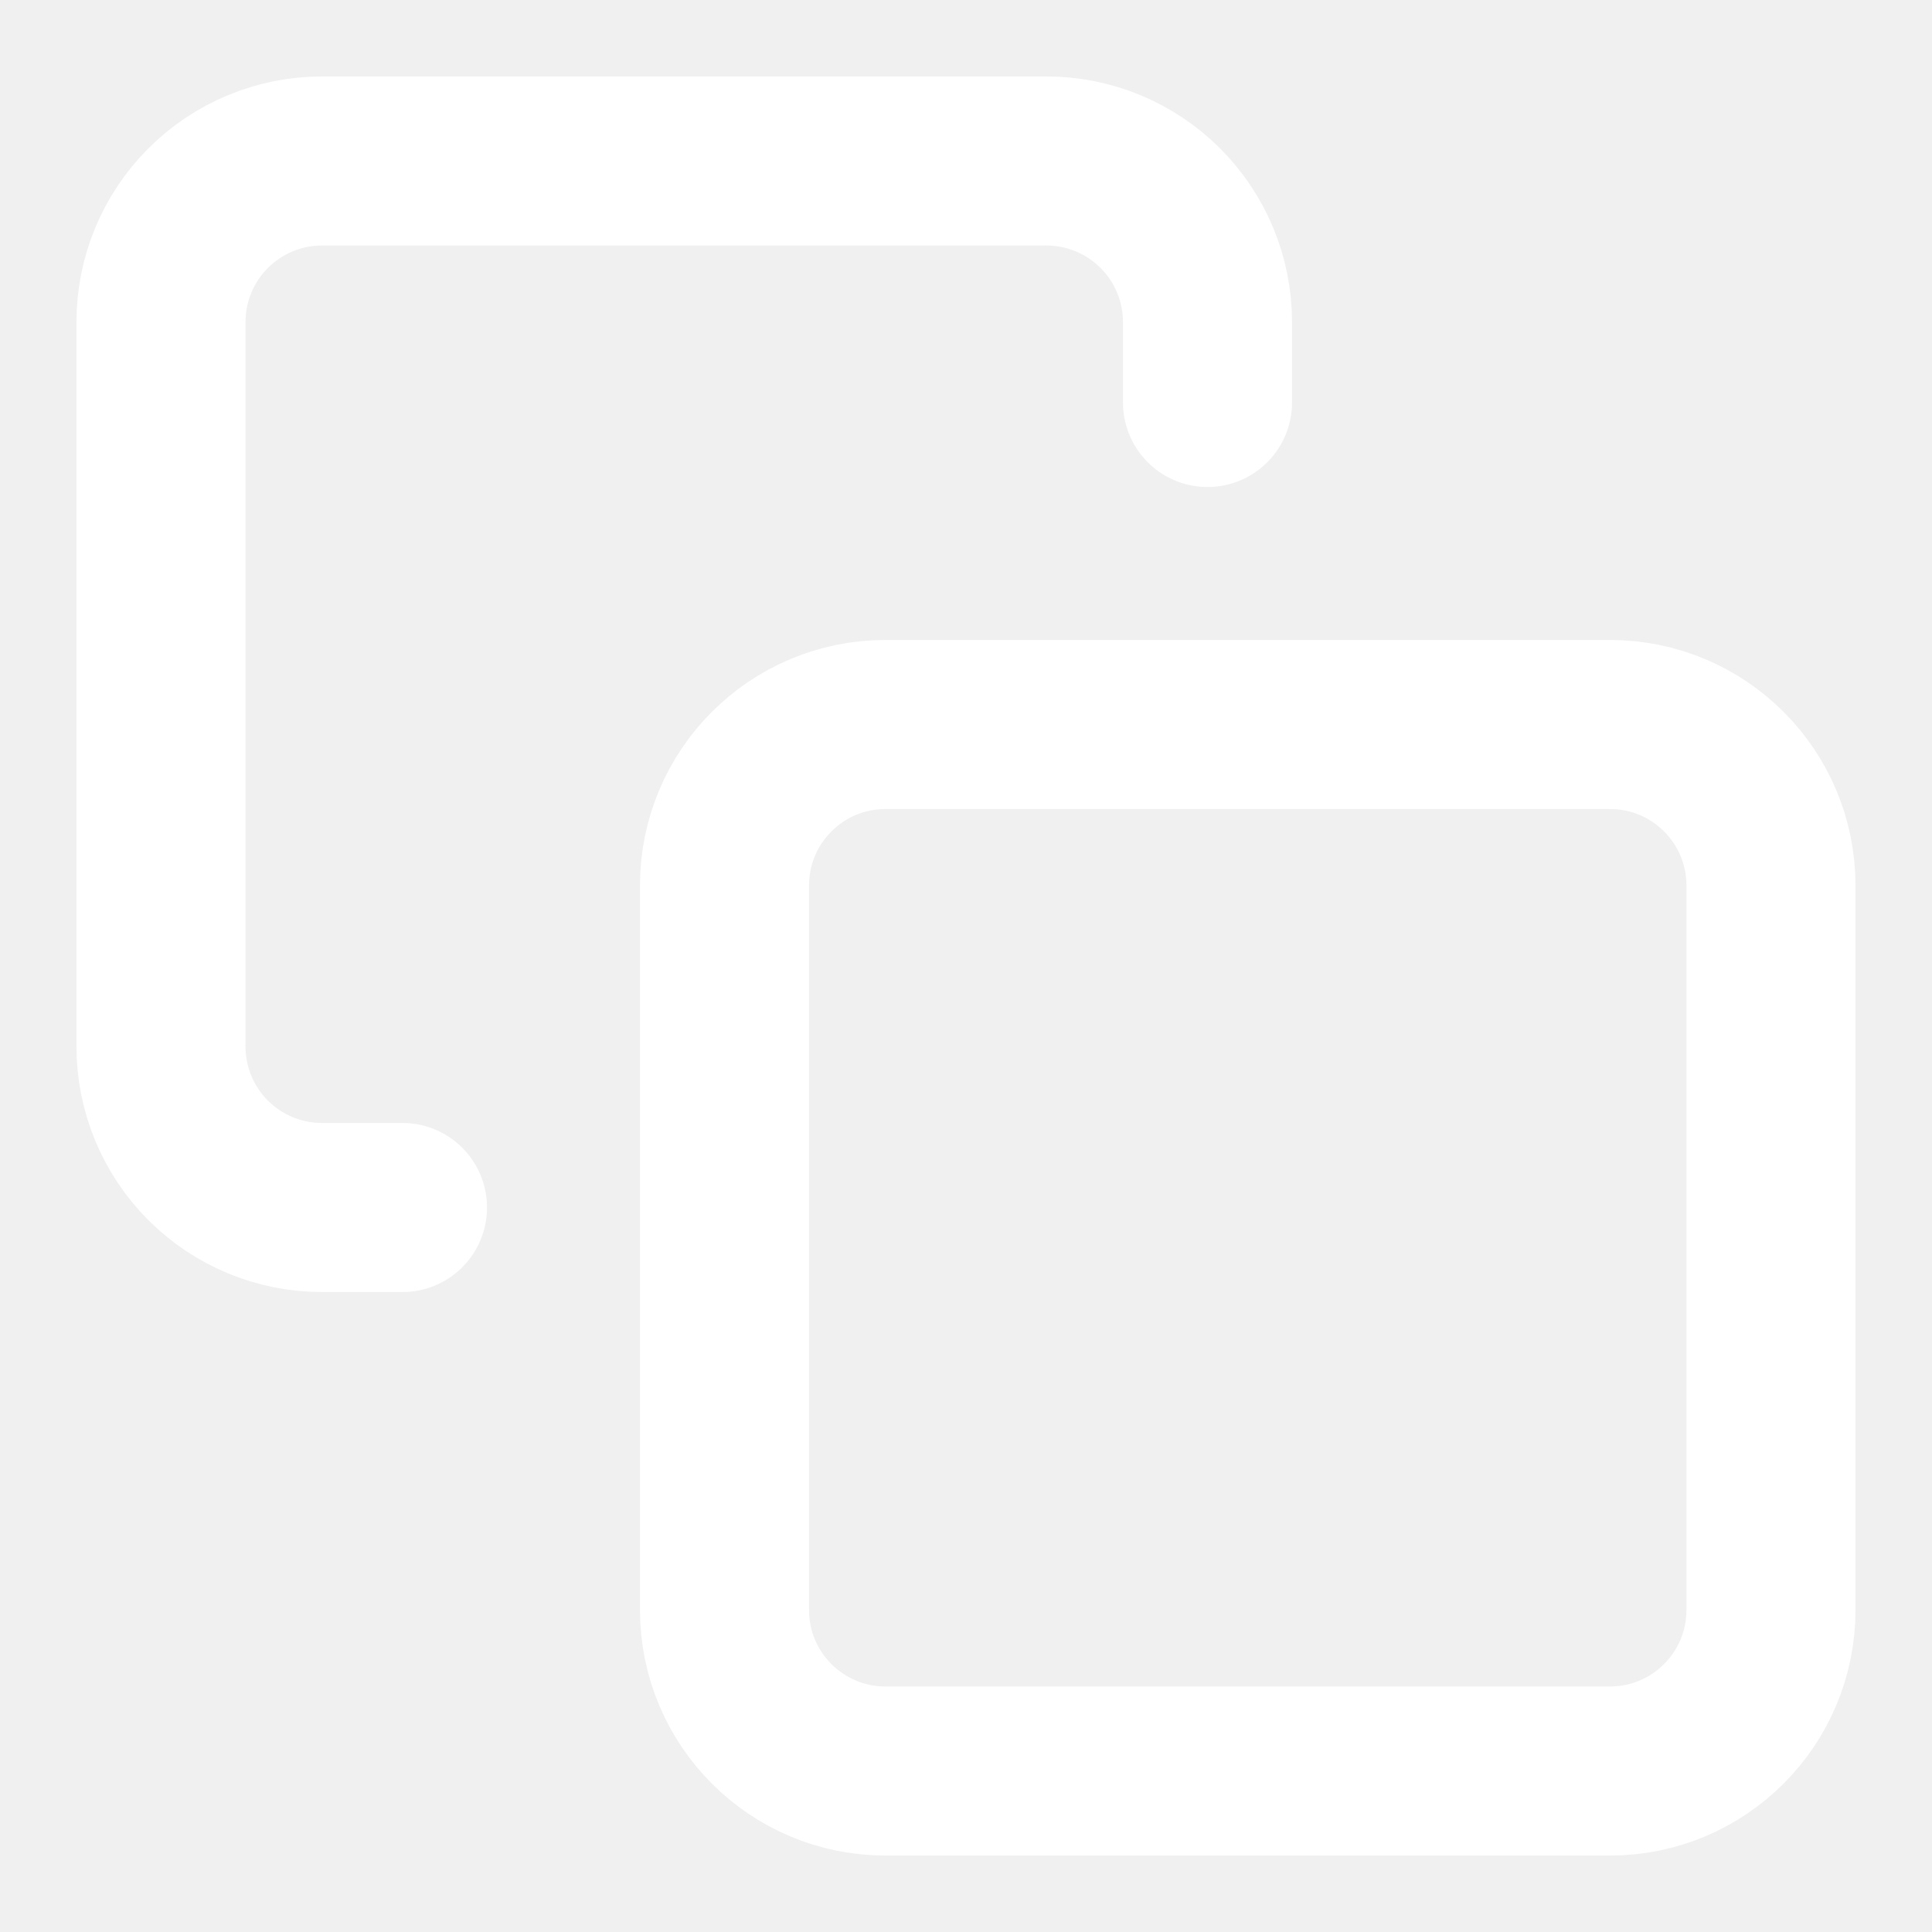
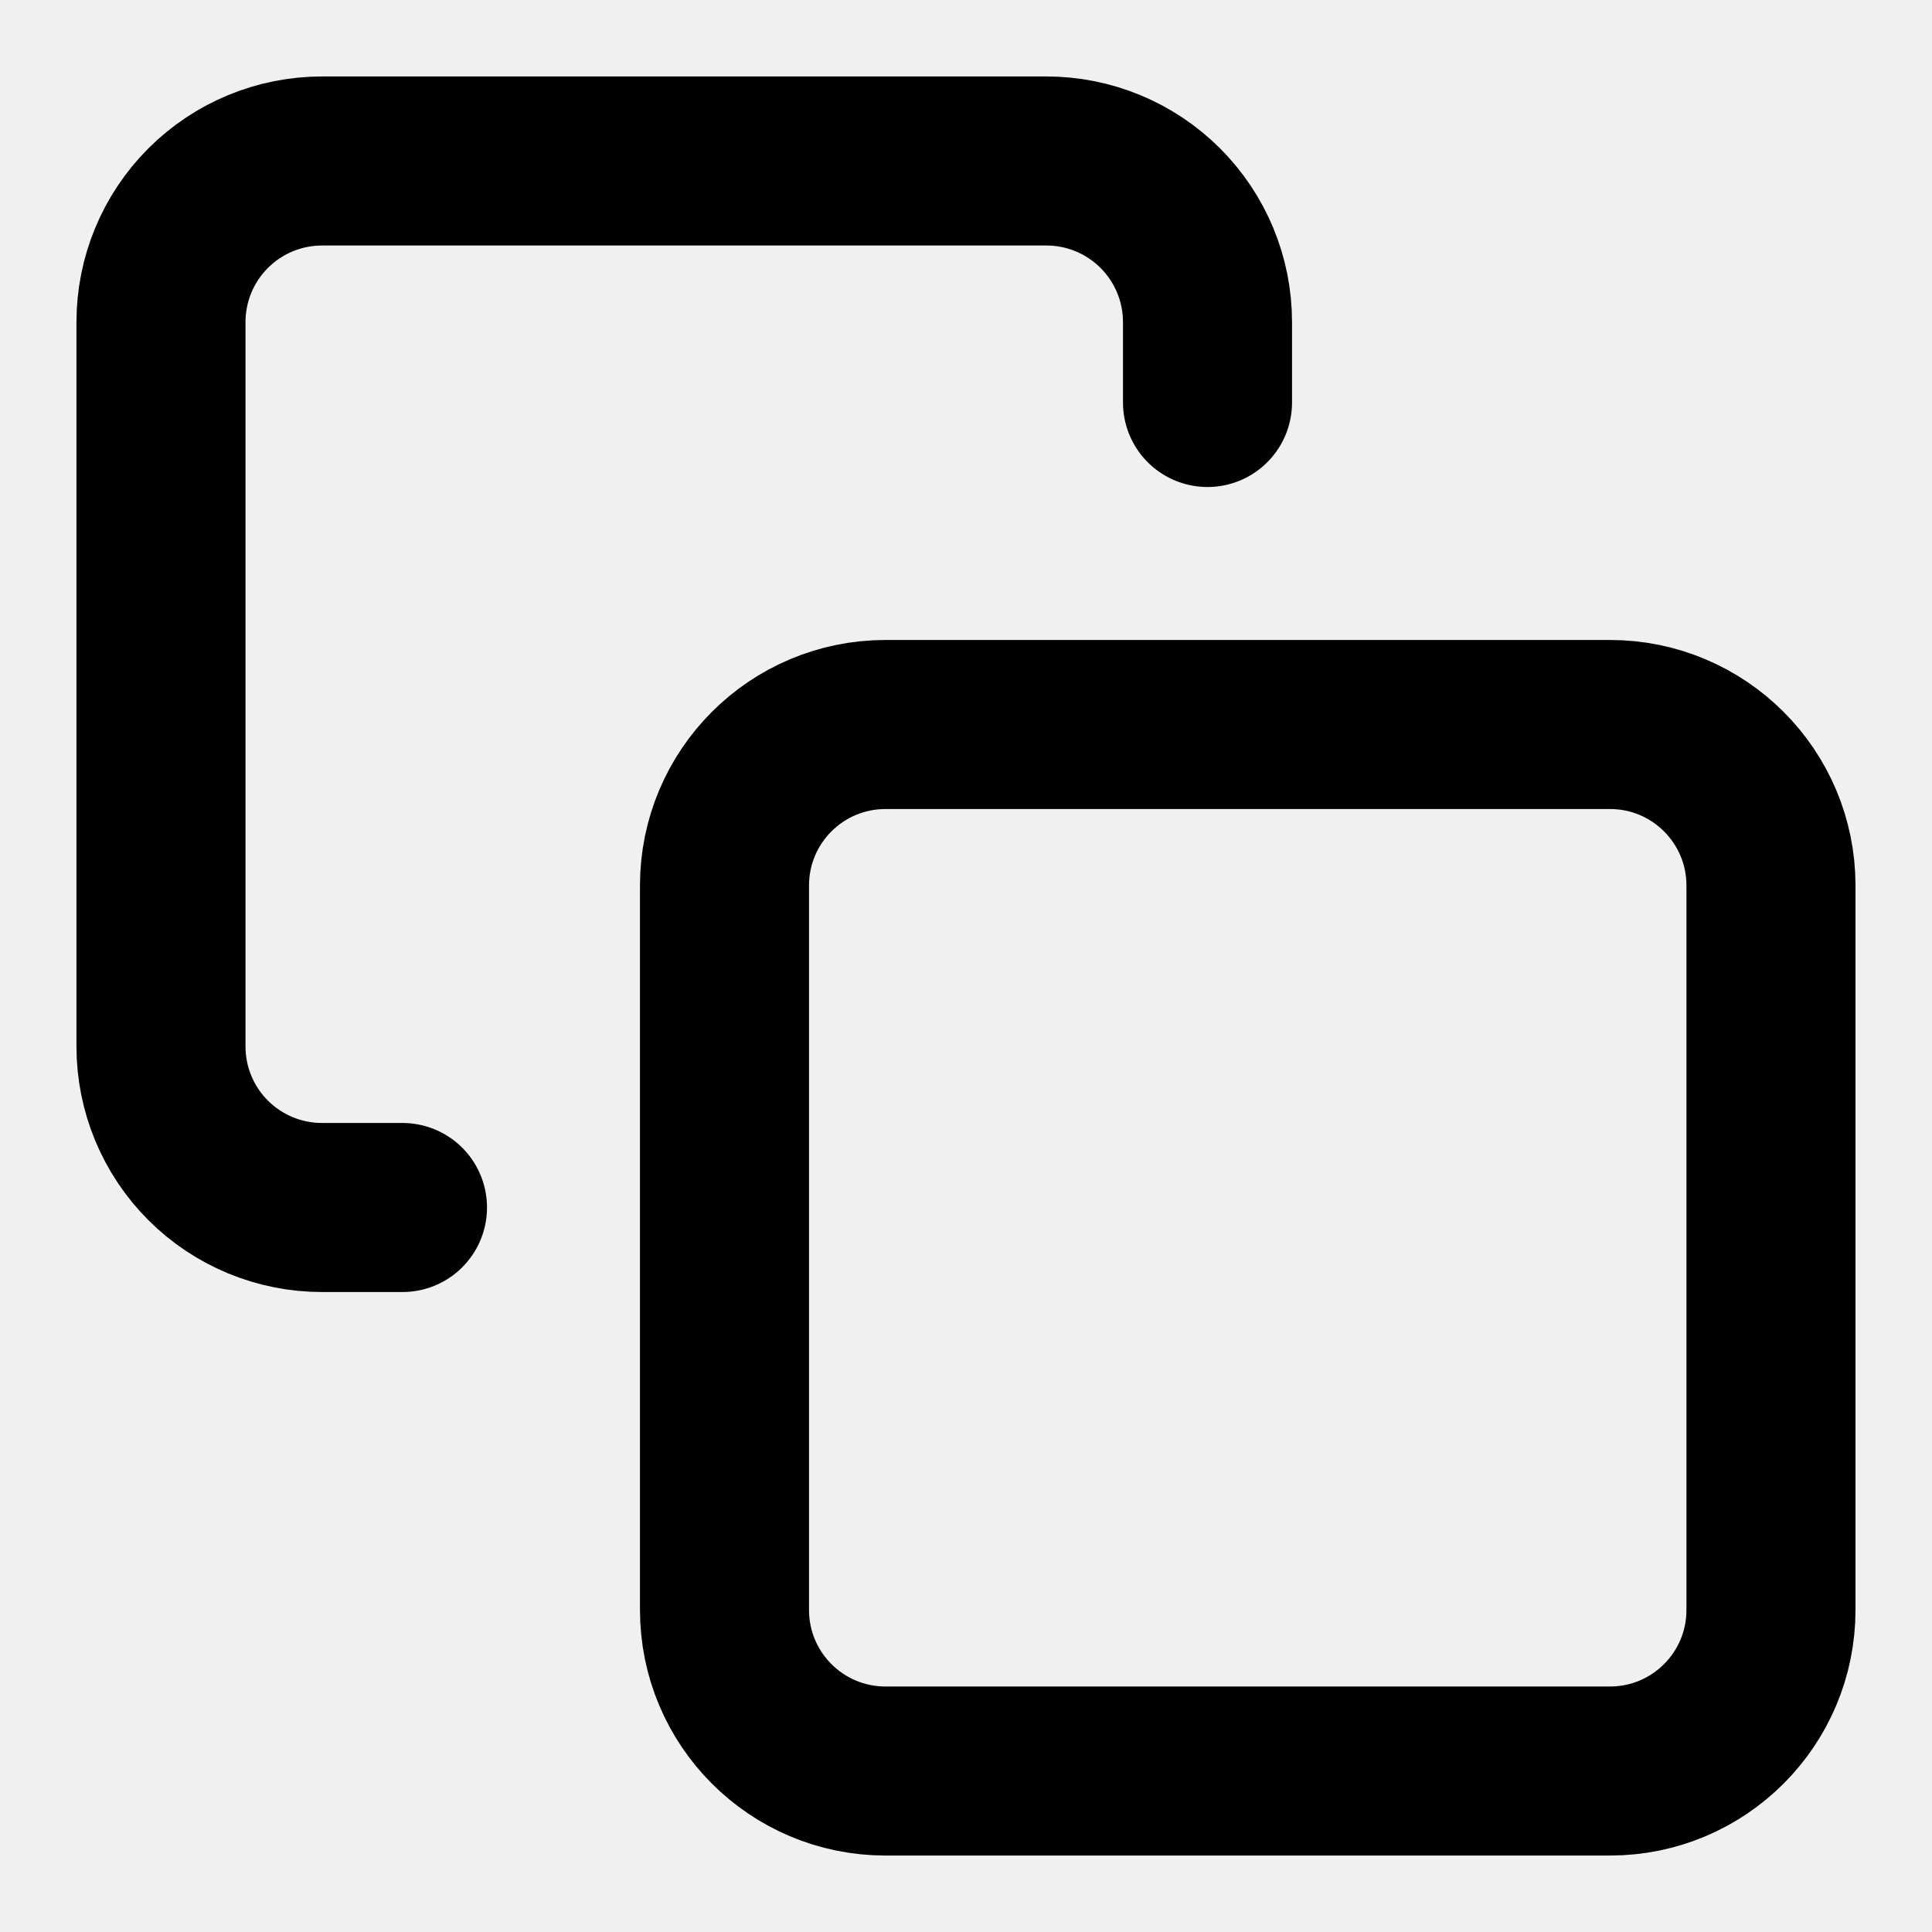
- <svg xmlns="http://www.w3.org/2000/svg" width="40" height="40" viewBox="0 0 40 40" fill="none">
-   <path d="M8.333 25H6.666C5.782 25 4.934 24.649 4.309 24.024C3.684 23.399 3.333 22.551 3.333 21.667V6.667C3.333 5.783 3.684 4.935 4.309 4.31C4.934 3.685 5.782 3.333 6.666 3.333H21.666C22.55 3.333 23.398 3.685 24.023 4.31C24.648 4.935 25 5.783 25 6.667V8.333M18.333 15H33.333C35.174 15 36.666 16.492 36.666 18.333V33.333C36.666 35.174 35.174 36.667 33.333 36.667H18.333C16.492 36.667 15 35.174 15 33.333V18.333C15 16.492 16.492 15 18.333 15Z" stroke="white" stroke-width="3.5" stroke-linecap="round" stroke-linejoin="round" />
+ <svg xmlns="http://www.w3.org/2000/svg" width="100%" height="100%" viewBox="0 0 40 40" fill="none">
+   <path d="M8.333 25H6.666C5.782 25 4.934 24.649 4.309 24.024C3.684 23.399 3.333 22.551 3.333 21.667V6.667C3.333 5.783 3.684 4.935 4.309 4.31C4.934 3.685 5.782 3.333 6.666 3.333H21.666C22.55 3.333 23.398 3.685 24.023 4.31C24.648 4.935 25 5.783 25 6.667V8.333M18.333 15H33.333C35.174 15 36.666 16.492 36.666 18.333V33.333C36.666 35.174 35.174 36.667 33.333 36.667H18.333C16.492 36.667 15 35.174 15 33.333V18.333C15 16.492 16.492 15 18.333 15Z" stroke="currentColor" stroke-width="3.5" stroke-linecap="round" stroke-linejoin="round" />
</svg>
